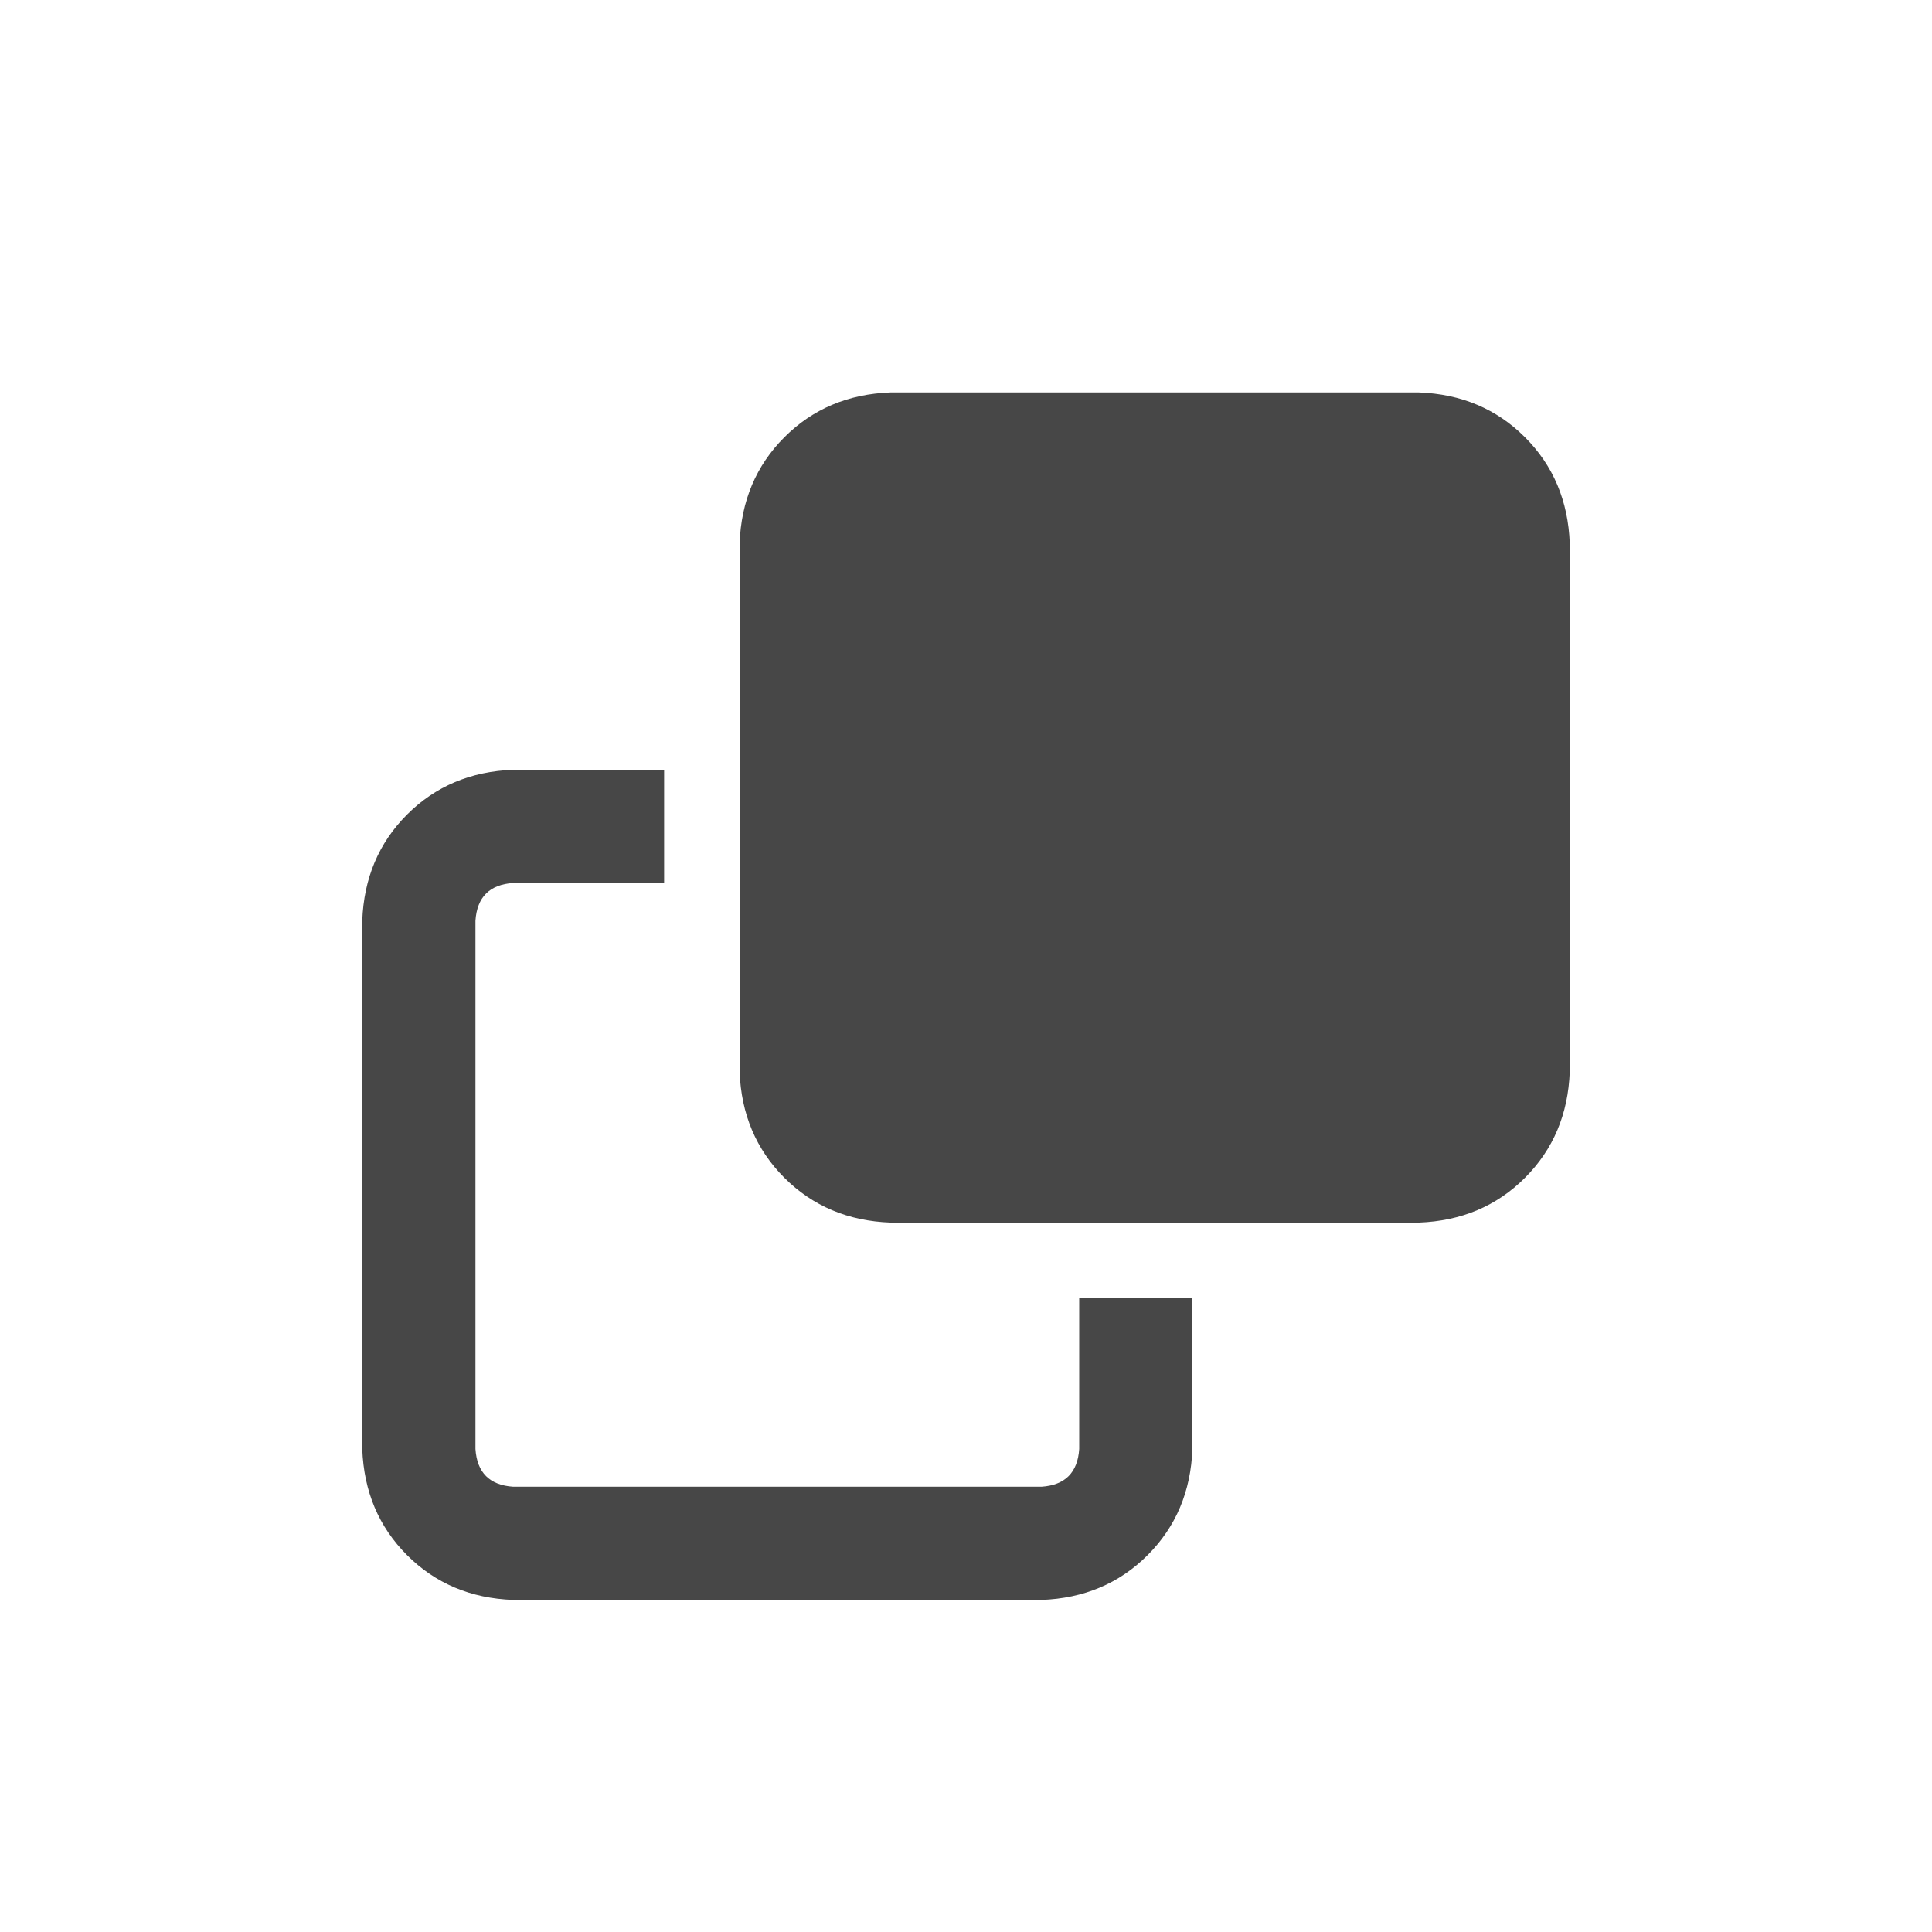
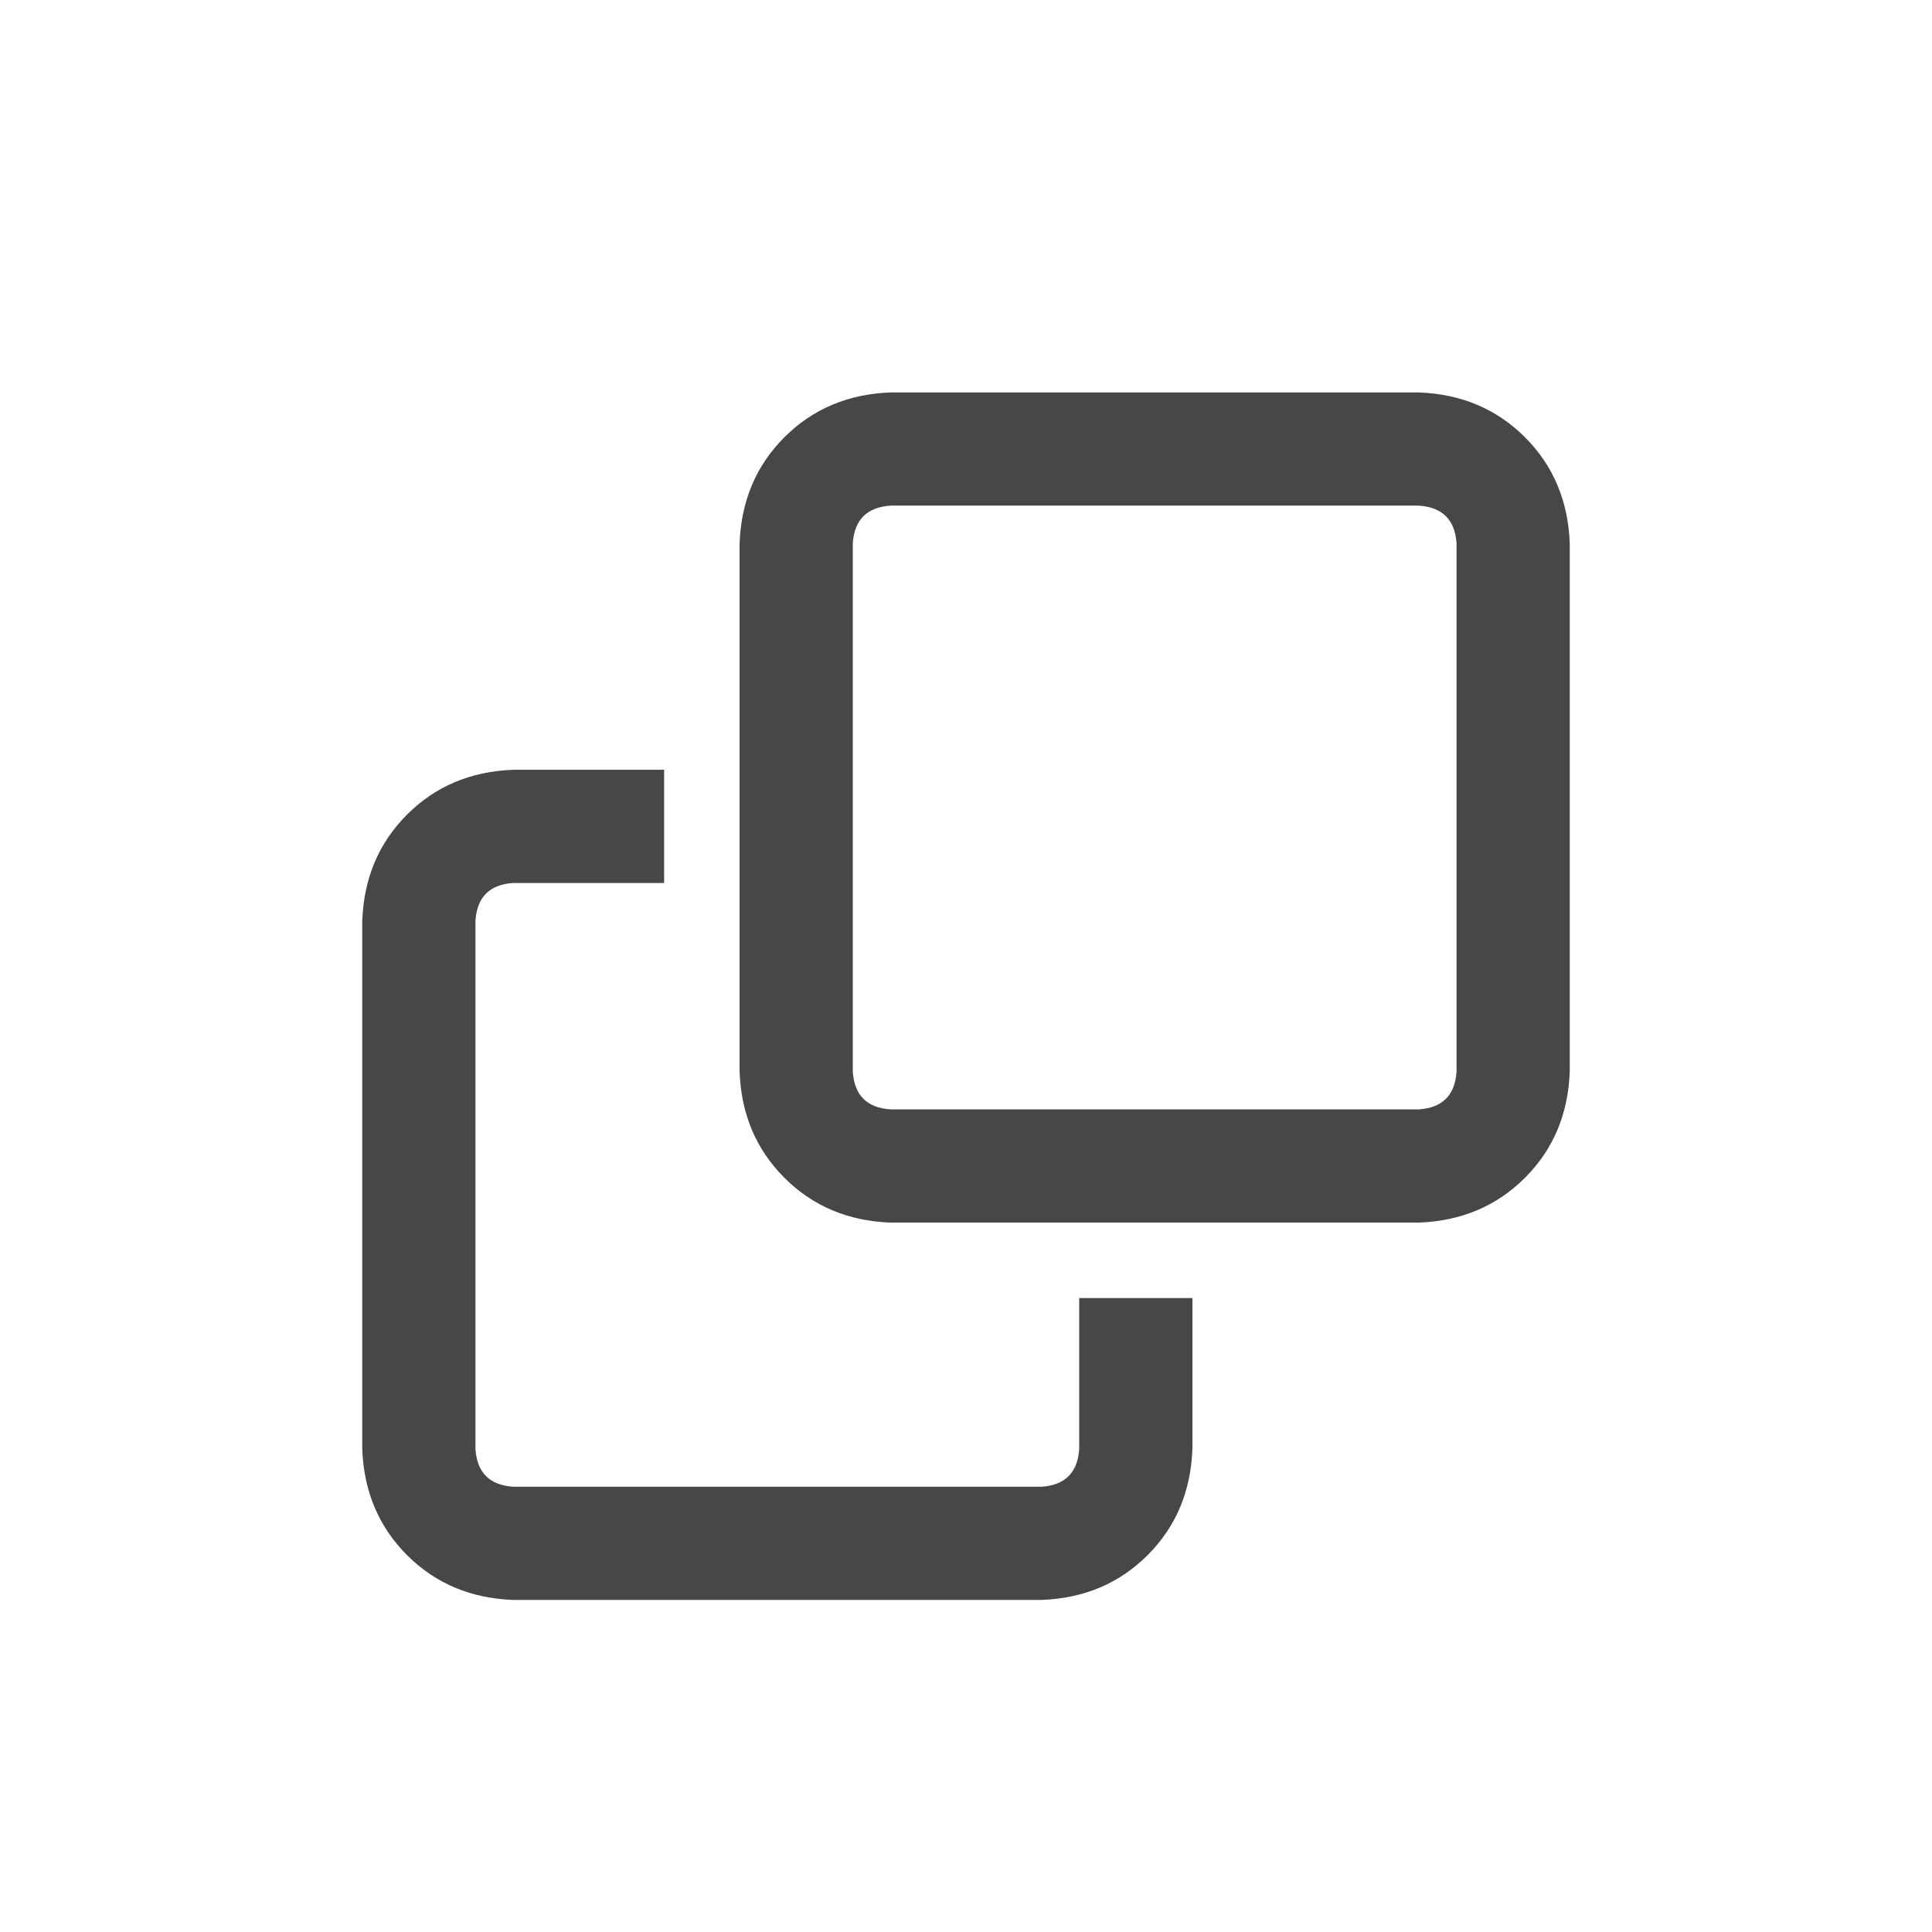
<svg xmlns="http://www.w3.org/2000/svg" width="32" height="32" viewBox="0 0 32 32" fill="none">
  <g id="standalone / md / clone-md / bold">
-     <path id="icon" d="M8.5 24.625H17.25C17.641 24.599 17.849 24.391 17.875 24V21.5H19.75V24C19.724 24.703 19.477 25.289 19.008 25.758C18.539 26.227 17.953 26.474 17.25 26.5H8.5C7.797 26.474 7.211 26.227 6.742 25.758C6.273 25.289 6.026 24.703 6 24V15.25C6.026 14.547 6.273 13.961 6.742 13.492C7.211 13.023 7.797 12.776 8.5 12.75H11V14.625H8.5C8.109 14.651 7.901 14.859 7.875 15.25V24C7.901 24.391 8.109 24.599 8.5 24.625ZM14.75 20.25C14.047 20.224 13.461 19.977 12.992 19.508C12.523 19.039 12.276 18.453 12.25 17.75V9C12.276 8.297 12.523 7.711 12.992 7.242C13.461 6.773 14.047 6.526 14.75 6.5H23.5C24.203 6.526 24.789 6.773 25.258 7.242C25.727 7.711 25.974 8.297 26 9V17.75C25.974 18.453 25.727 19.039 25.258 19.508C24.789 19.977 24.203 20.224 23.5 20.25H14.75Z" fill="black" fill-opacity="0.72" />
+     <path id="icon" d="M8.5 24.625H17.25C17.641 24.599 17.849 24.391 17.875 24V21.5H19.75V24C19.724 24.703 19.477 25.289 19.008 25.758C18.539 26.227 17.953 26.474 17.25 26.5H8.5C7.797 26.474 7.211 26.227 6.742 25.758C6.273 25.289 6.026 24.703 6 24V15.25C6.026 14.547 6.273 13.961 6.742 13.492C7.211 13.023 7.797 12.776 8.5 12.75H11V14.625H8.5C8.109 14.651 7.901 14.859 7.875 15.25V24C7.901 24.391 8.109 24.599 8.5 24.625ZM14.75 18.375H23.5C23.891 18.349 24.099 18.141 24.125 17.75V9C24.099 8.609 23.891 8.401 23.5 8.375H14.75C14.359 8.401 14.151 8.609 14.125 9V17.75C14.151 18.141 14.359 18.349 14.75 18.375ZM12.25 17.75V9C12.276 8.297 12.523 7.711 12.992 7.242C13.461 6.773 14.047 6.526 14.75 6.5H23.5C24.203 6.526 24.789 6.773 25.258 7.242C25.727 7.711 25.974 8.297 26 9V17.75C25.974 18.453 25.727 19.039 25.258 19.508C24.789 19.977 24.203 20.224 23.5 20.25H14.75C14.047 20.224 13.461 19.977 12.992 19.508C12.523 19.039 12.276 18.453 12.25 17.75Z" fill="black" fill-opacity="0.72" />
  </g>
</svg>
